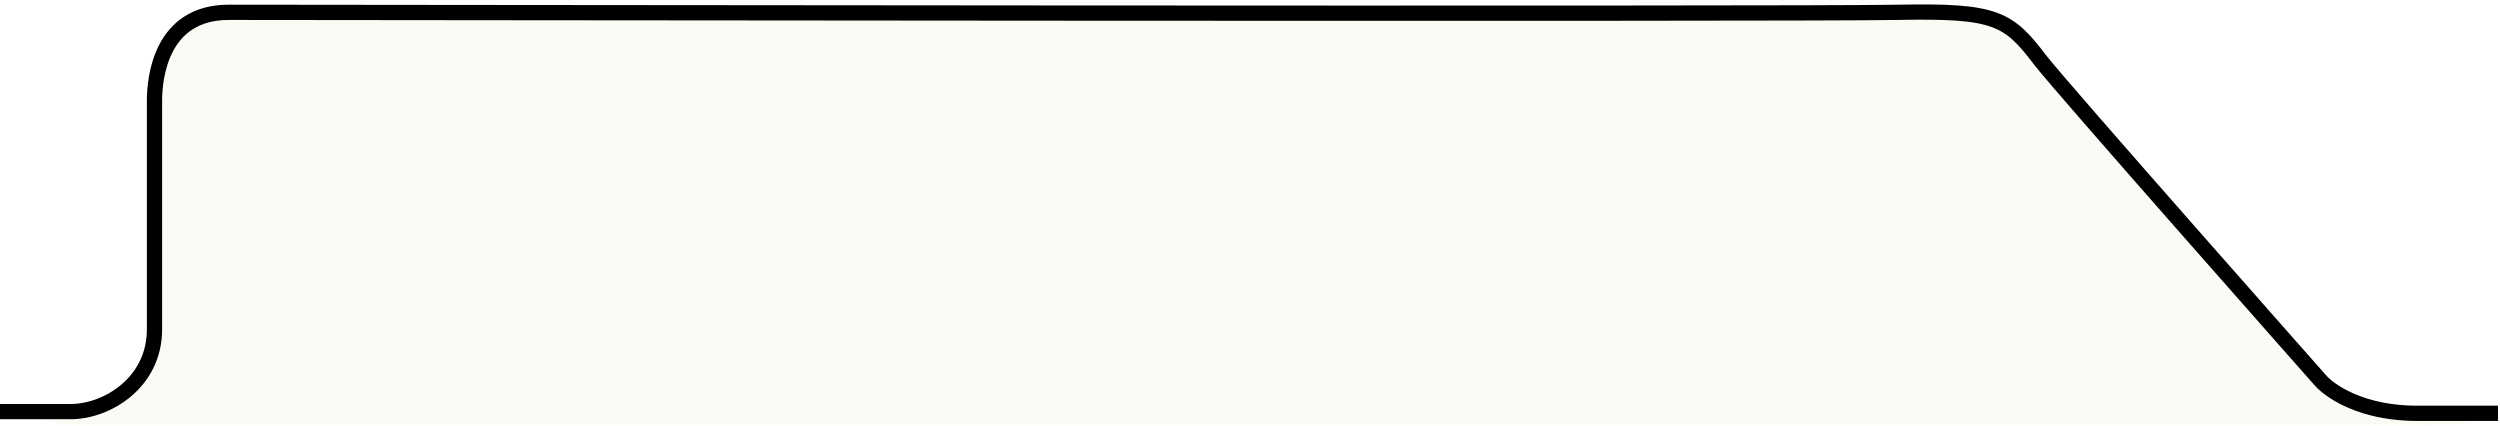
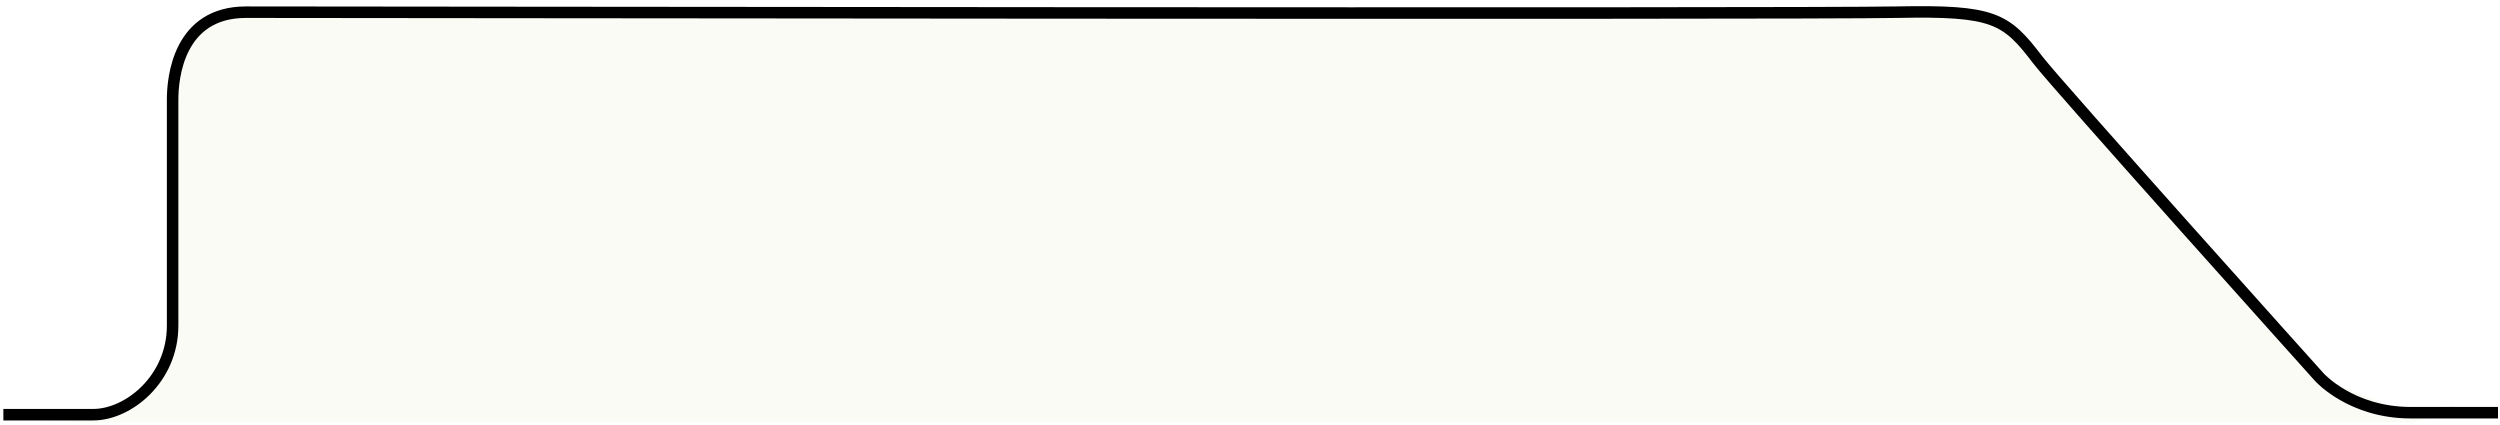
- <svg xmlns="http://www.w3.org/2000/svg" width="623" height="106" viewBox="0 0 623 106" fill="none">
-   <path d="M602.5 105H17C29 105 39.5 96.5 39.5 83.07V26.07C39.5 20.57 41 4.07 58 4.07C75 4.07 449.5 4.57 474 4.07C498.5 3.57 501.5 5.57 509.5 16.07C514.379 22.473 579.5 96.07 579.5 96.07C579.5 96.07 585.5 105 602.5 105Z" fill="#FBFBF6" />
-   <path d="M17 105H602.5M17 105L6.5 102.5M17 105C29 105 39.5 96.5 39.5 83.07V26.07C39.5 20.57 41 4.07 58 4.07C75 4.07 449.5 4.57 474 4.07C498.5 3.57 501.5 5.57 509.5 16.07C514.379 22.473 579.5 96.07 579.5 96.07C579.5 96.07 585.5 105 602.5 105M602.5 105L615.5 104.5" stroke="#FBFBF6" stroke-width="2" />
-   <path d="M0 102.57C4.5 102.57 8.799 102.57 17.65 102.57C26.5 102.57 38.5 95.5 38.5 82.07C38.5 68.64 38.5 30.57 38.5 25.07C38.5 19.57 40 3.07 57 3.07C74 3.07 448.5 3.57 473 3.07C497.5 2.57 500.5 4.57 508.5 15.07C513.379 21.473 578.5 95.07 578.5 95.07C578.5 95.07 585.5 103 602.5 103C619.5 103 622.5 103 622.5 103" stroke="black" stroke-width="3.8" />
+ <svg xmlns="http://www.w3.org/2000/svg" width="630" height="107" viewBox="0 0 630 107" fill="none">
+   <path d="M607.5 105.5H22.5C34.5 105.5 44.5 96.5 44.5 83.07V26.07C44.5 20.57 46 4.07 63 4.07C80 4.07 454.5 4.57 479 4.07C503.5 3.57 506.5 5.57 514.5 16.07C519.379 22.473 584.5 96.07 584.5 96.07C584.5 96.07 598.518 102.013 607.5 105.5Z" fill="#FBFBF6" />
+   <path d="M22.5 105.5C22.5 105.5 378.848 105.5 607.5 105.5M22.5 105.5L10.5 105M22.5 105.5C34.5 105.5 44.5 96.5 44.5 83.07V26.07C44.5 20.57 46 4.07 63 4.07C80 4.07 454.5 4.57 479 4.07C503.5 3.57 506.5 5.57 514.5 16.07C519.379 22.473 584.5 96.07 584.5 96.07C584.5 96.07 598.518 102.013 607.5 105.5M607.5 105.5C611.796 104.719 618.5 103 618.5 103" stroke="#FBFBF6" stroke-width="2" />
+   <path d="M0.85 104.5C5.35 104.5 14.65 104.5 23.5 104.5C32.35 104.5 43.5 95.5 43.5 82.07C43.5 68.64 43.5 30.57 43.5 25.07C43.5 19.57 45 3.07 62 3.07C79 3.07 453.5 3.57 478 3.07C502.5 2.57 505.5 4.57 513.5 15.07C518.379 21.473 584.5 95.07 584.5 95.07C584.5 95.07 592.5 104 607.5 104C622.5 104 629.5 104 629.5 104" stroke="black" stroke-width="2.9" />
</svg>
